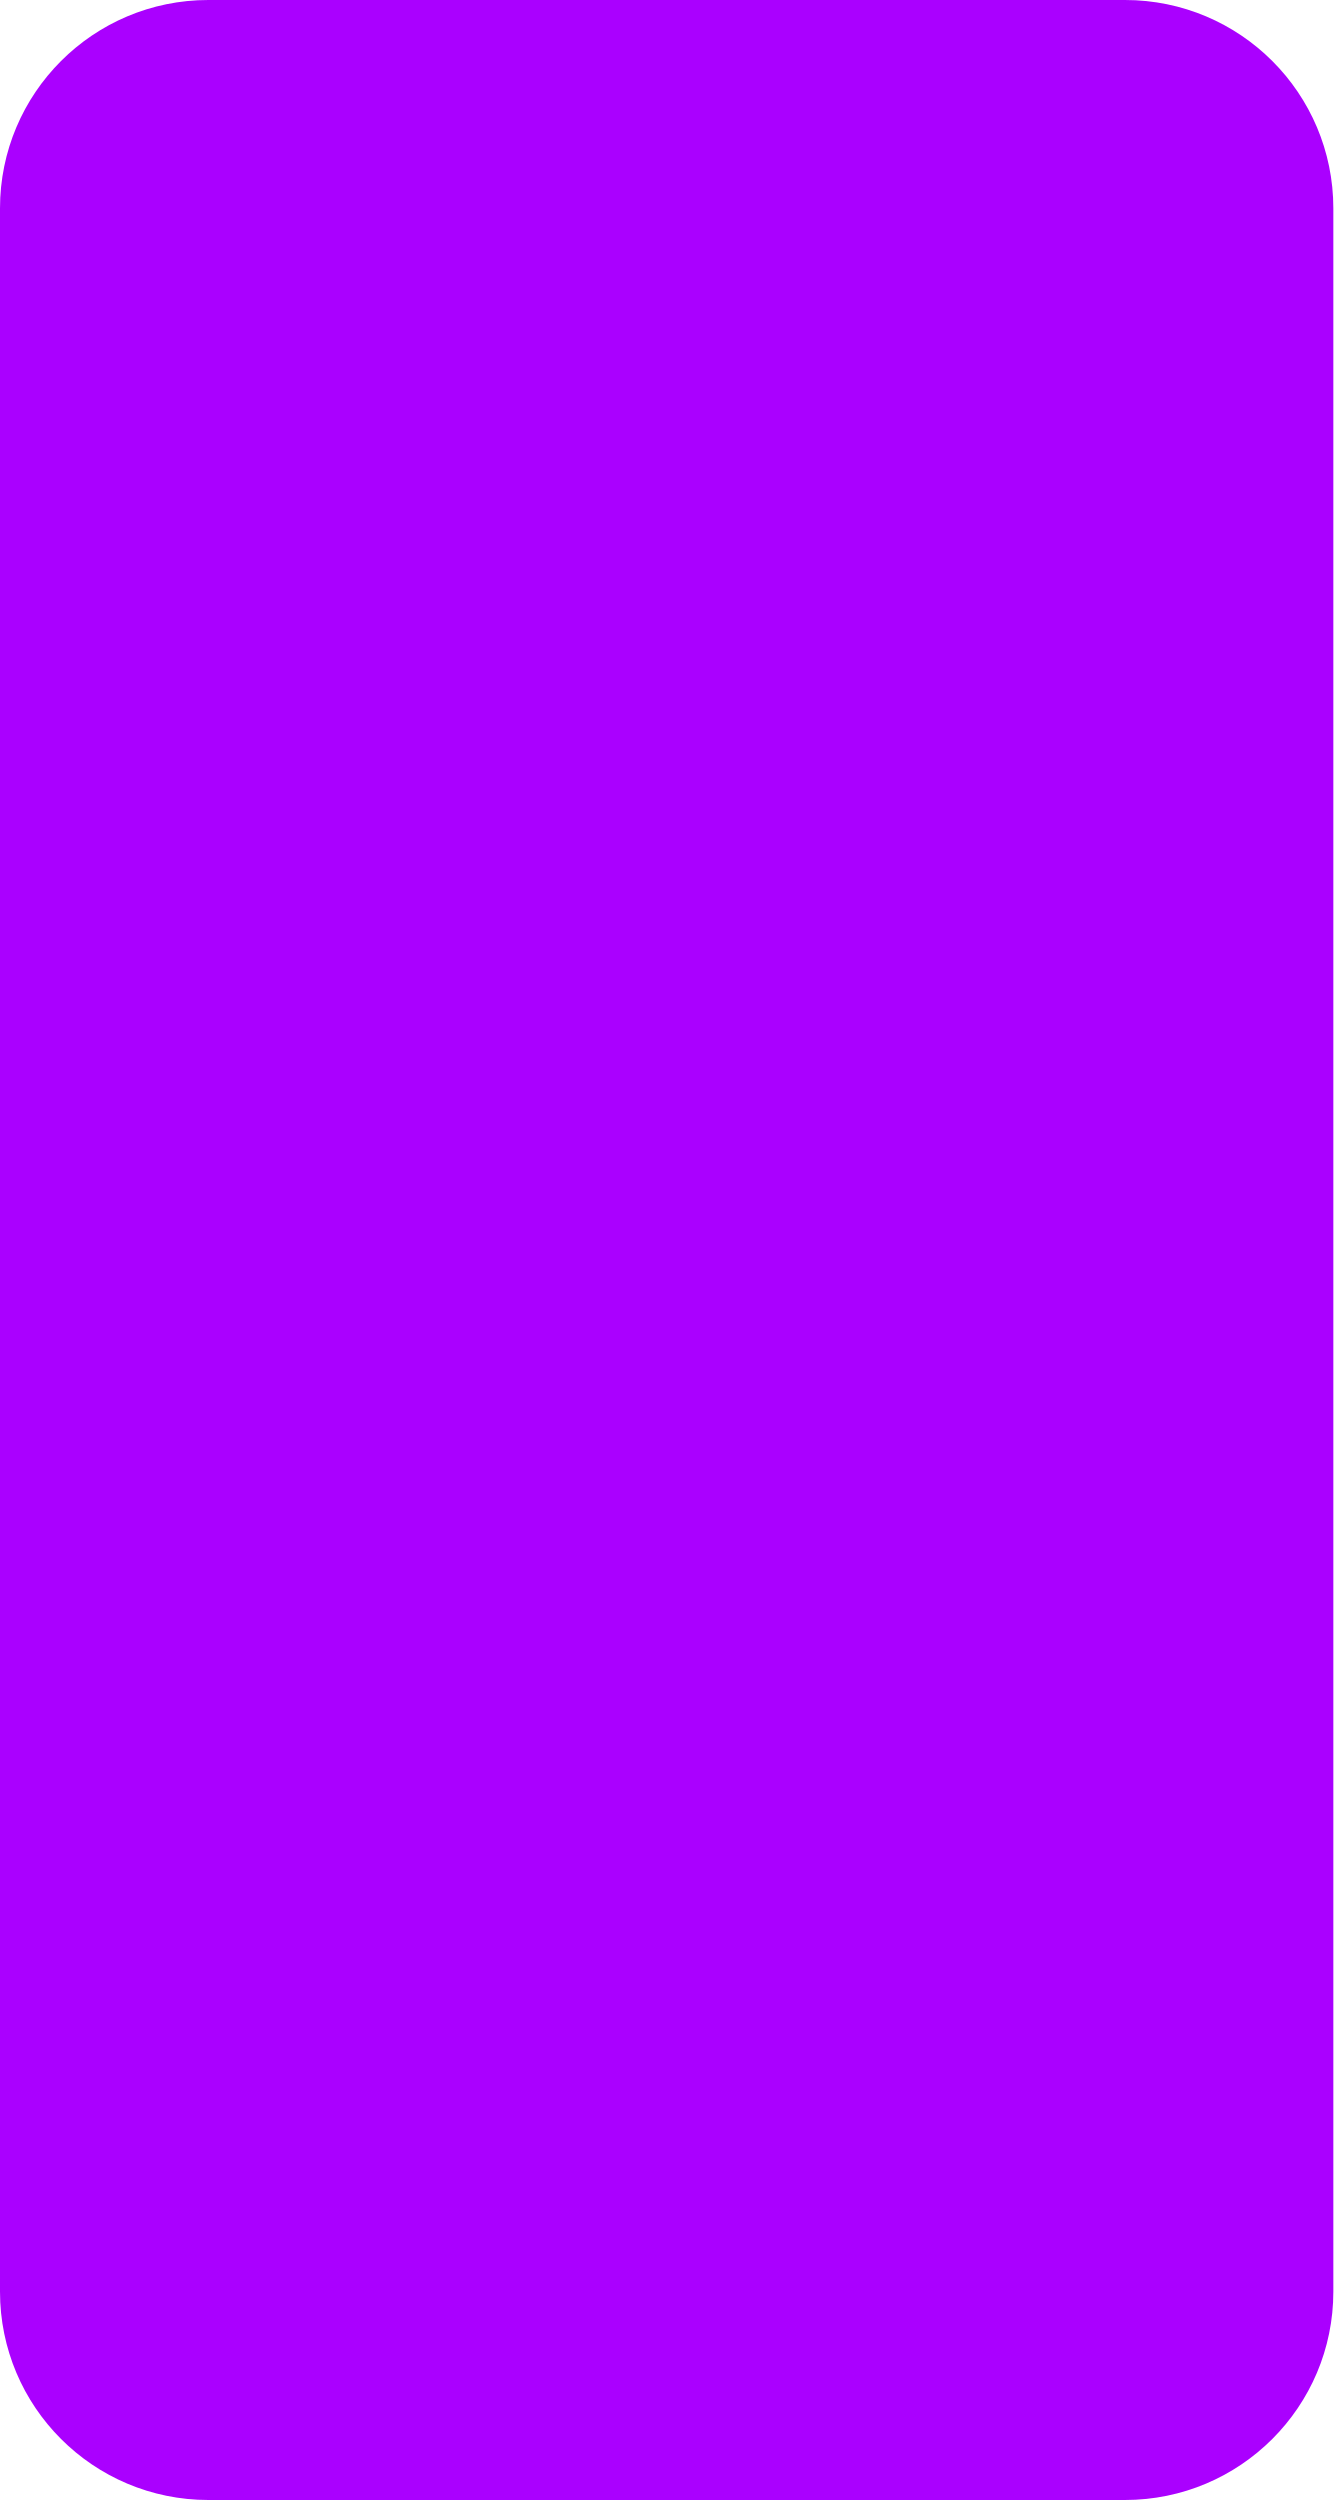
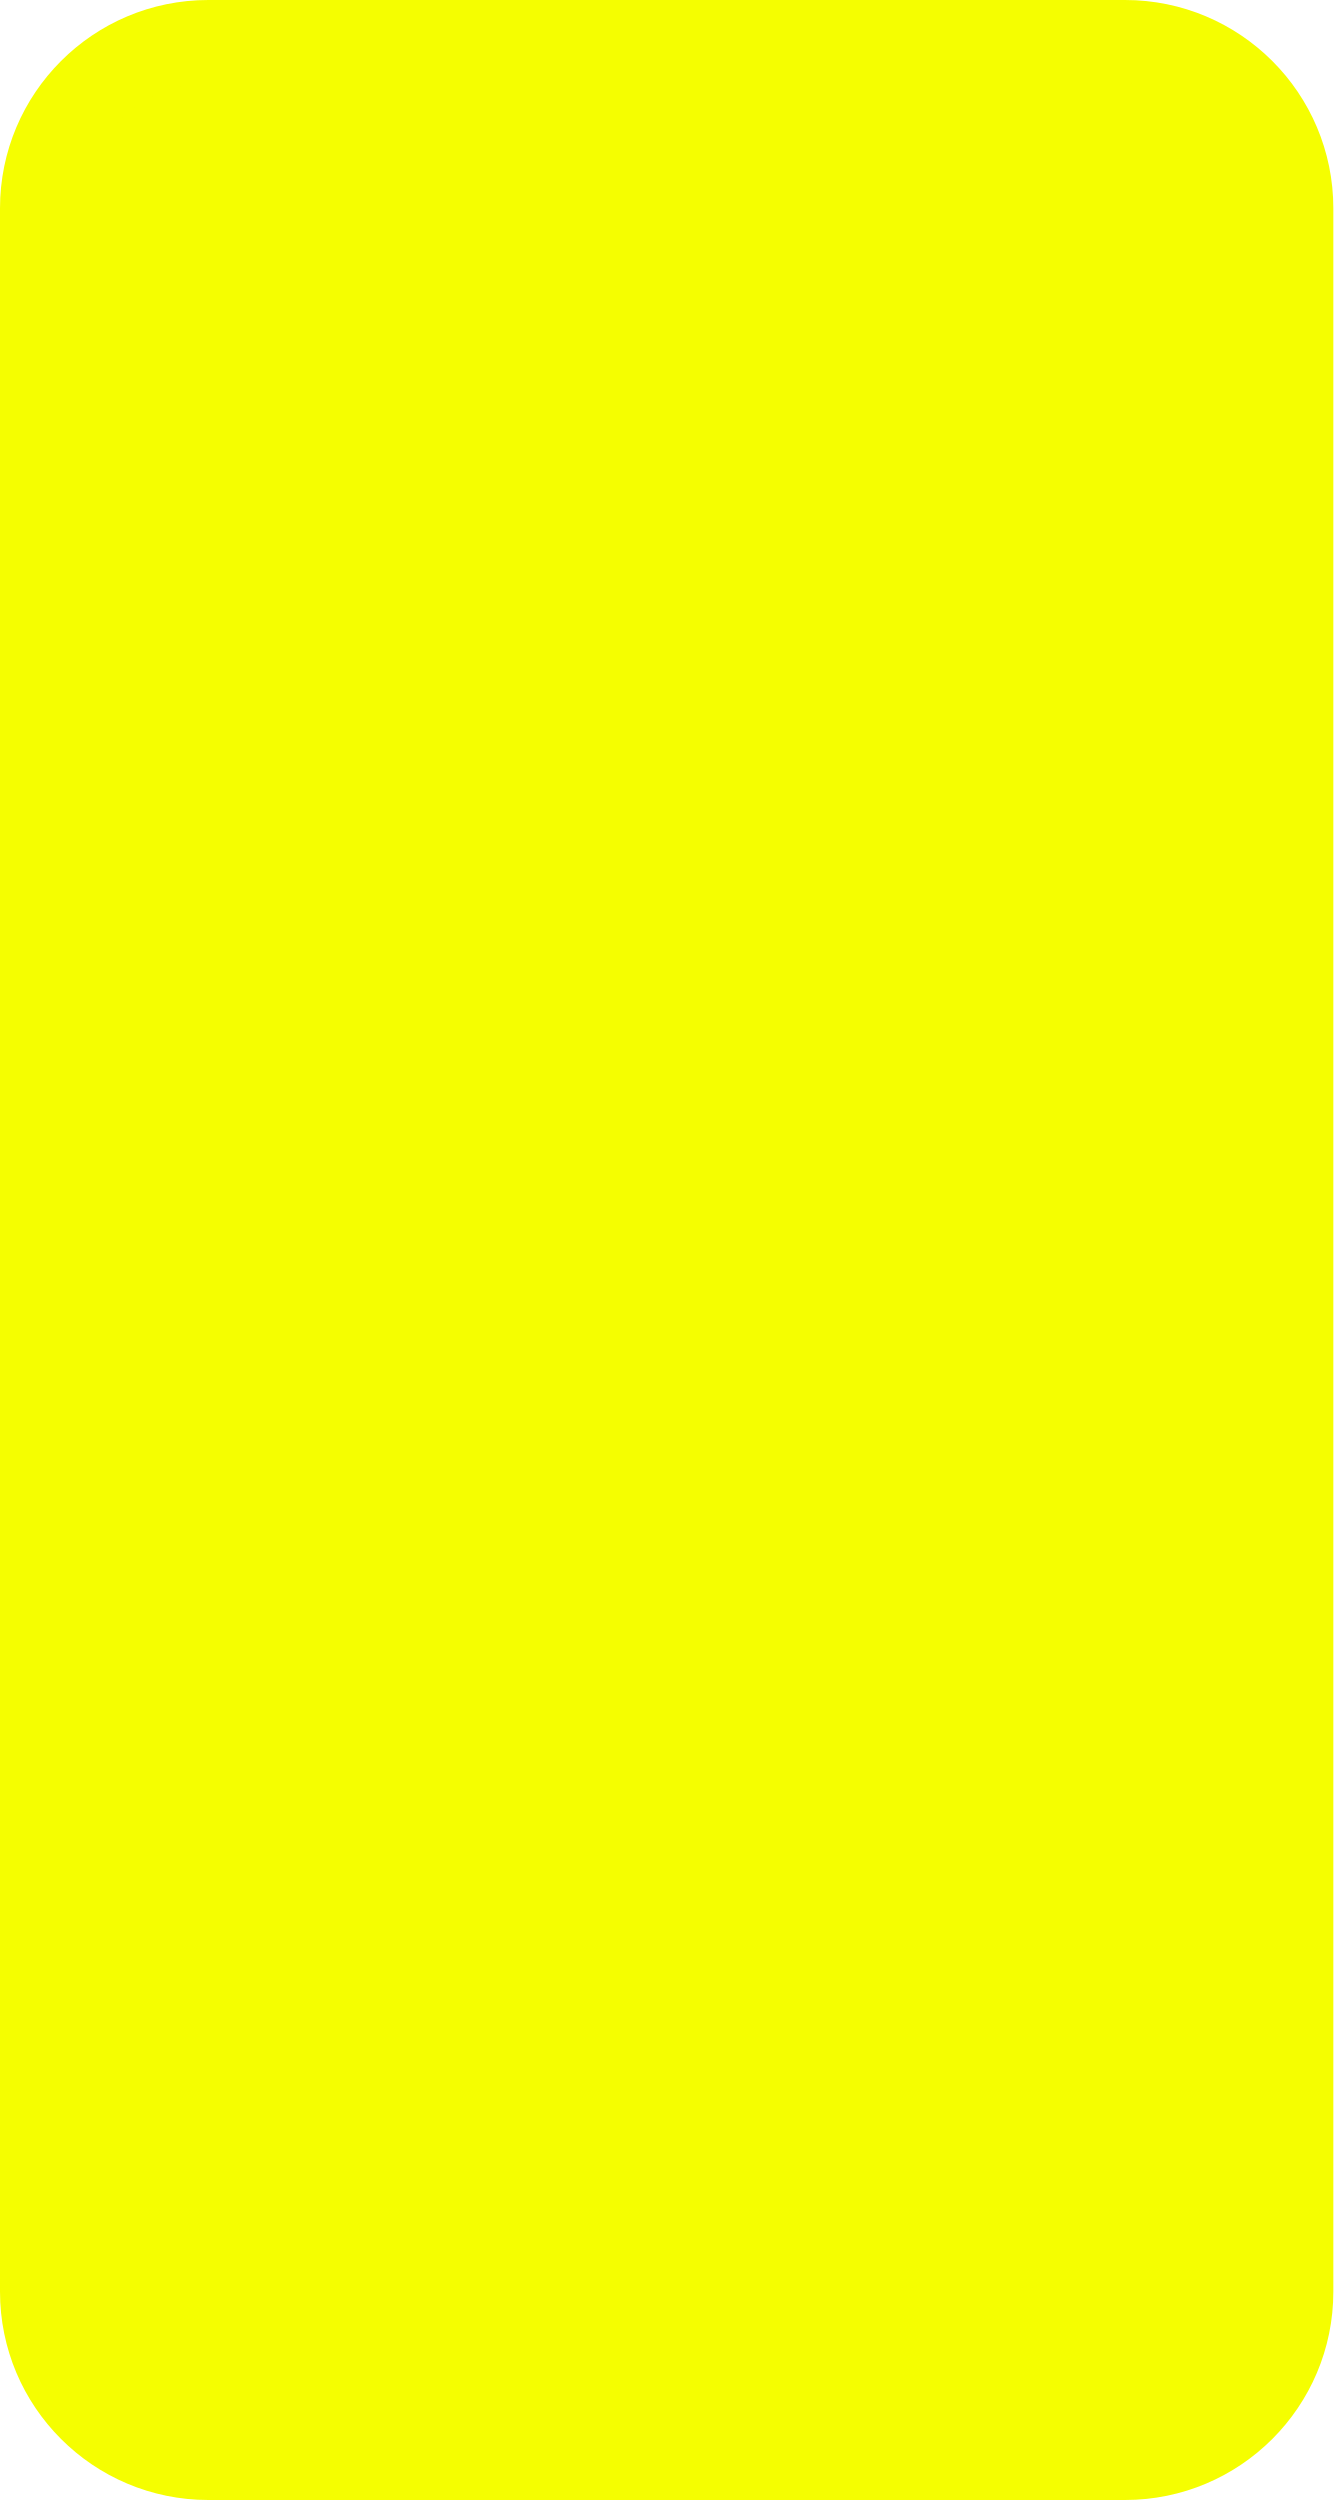
<svg xmlns="http://www.w3.org/2000/svg" width="100%" height="100%" viewBox="0 0 16 30">
-   <rect x="0.5" y="0.5" width="15" height="29" rx="2" ry="2" id="shield" style="fill:#aa00ff;stroke:#aa00ff;stroke-width:1;" />
+   <rect x="0.5" y="0.5" width="15" height="29" rx="2" ry="2" id="shield" style="fill:#f5fe00;stroke:#f5fe00;stroke-width:1;" />
</svg>
